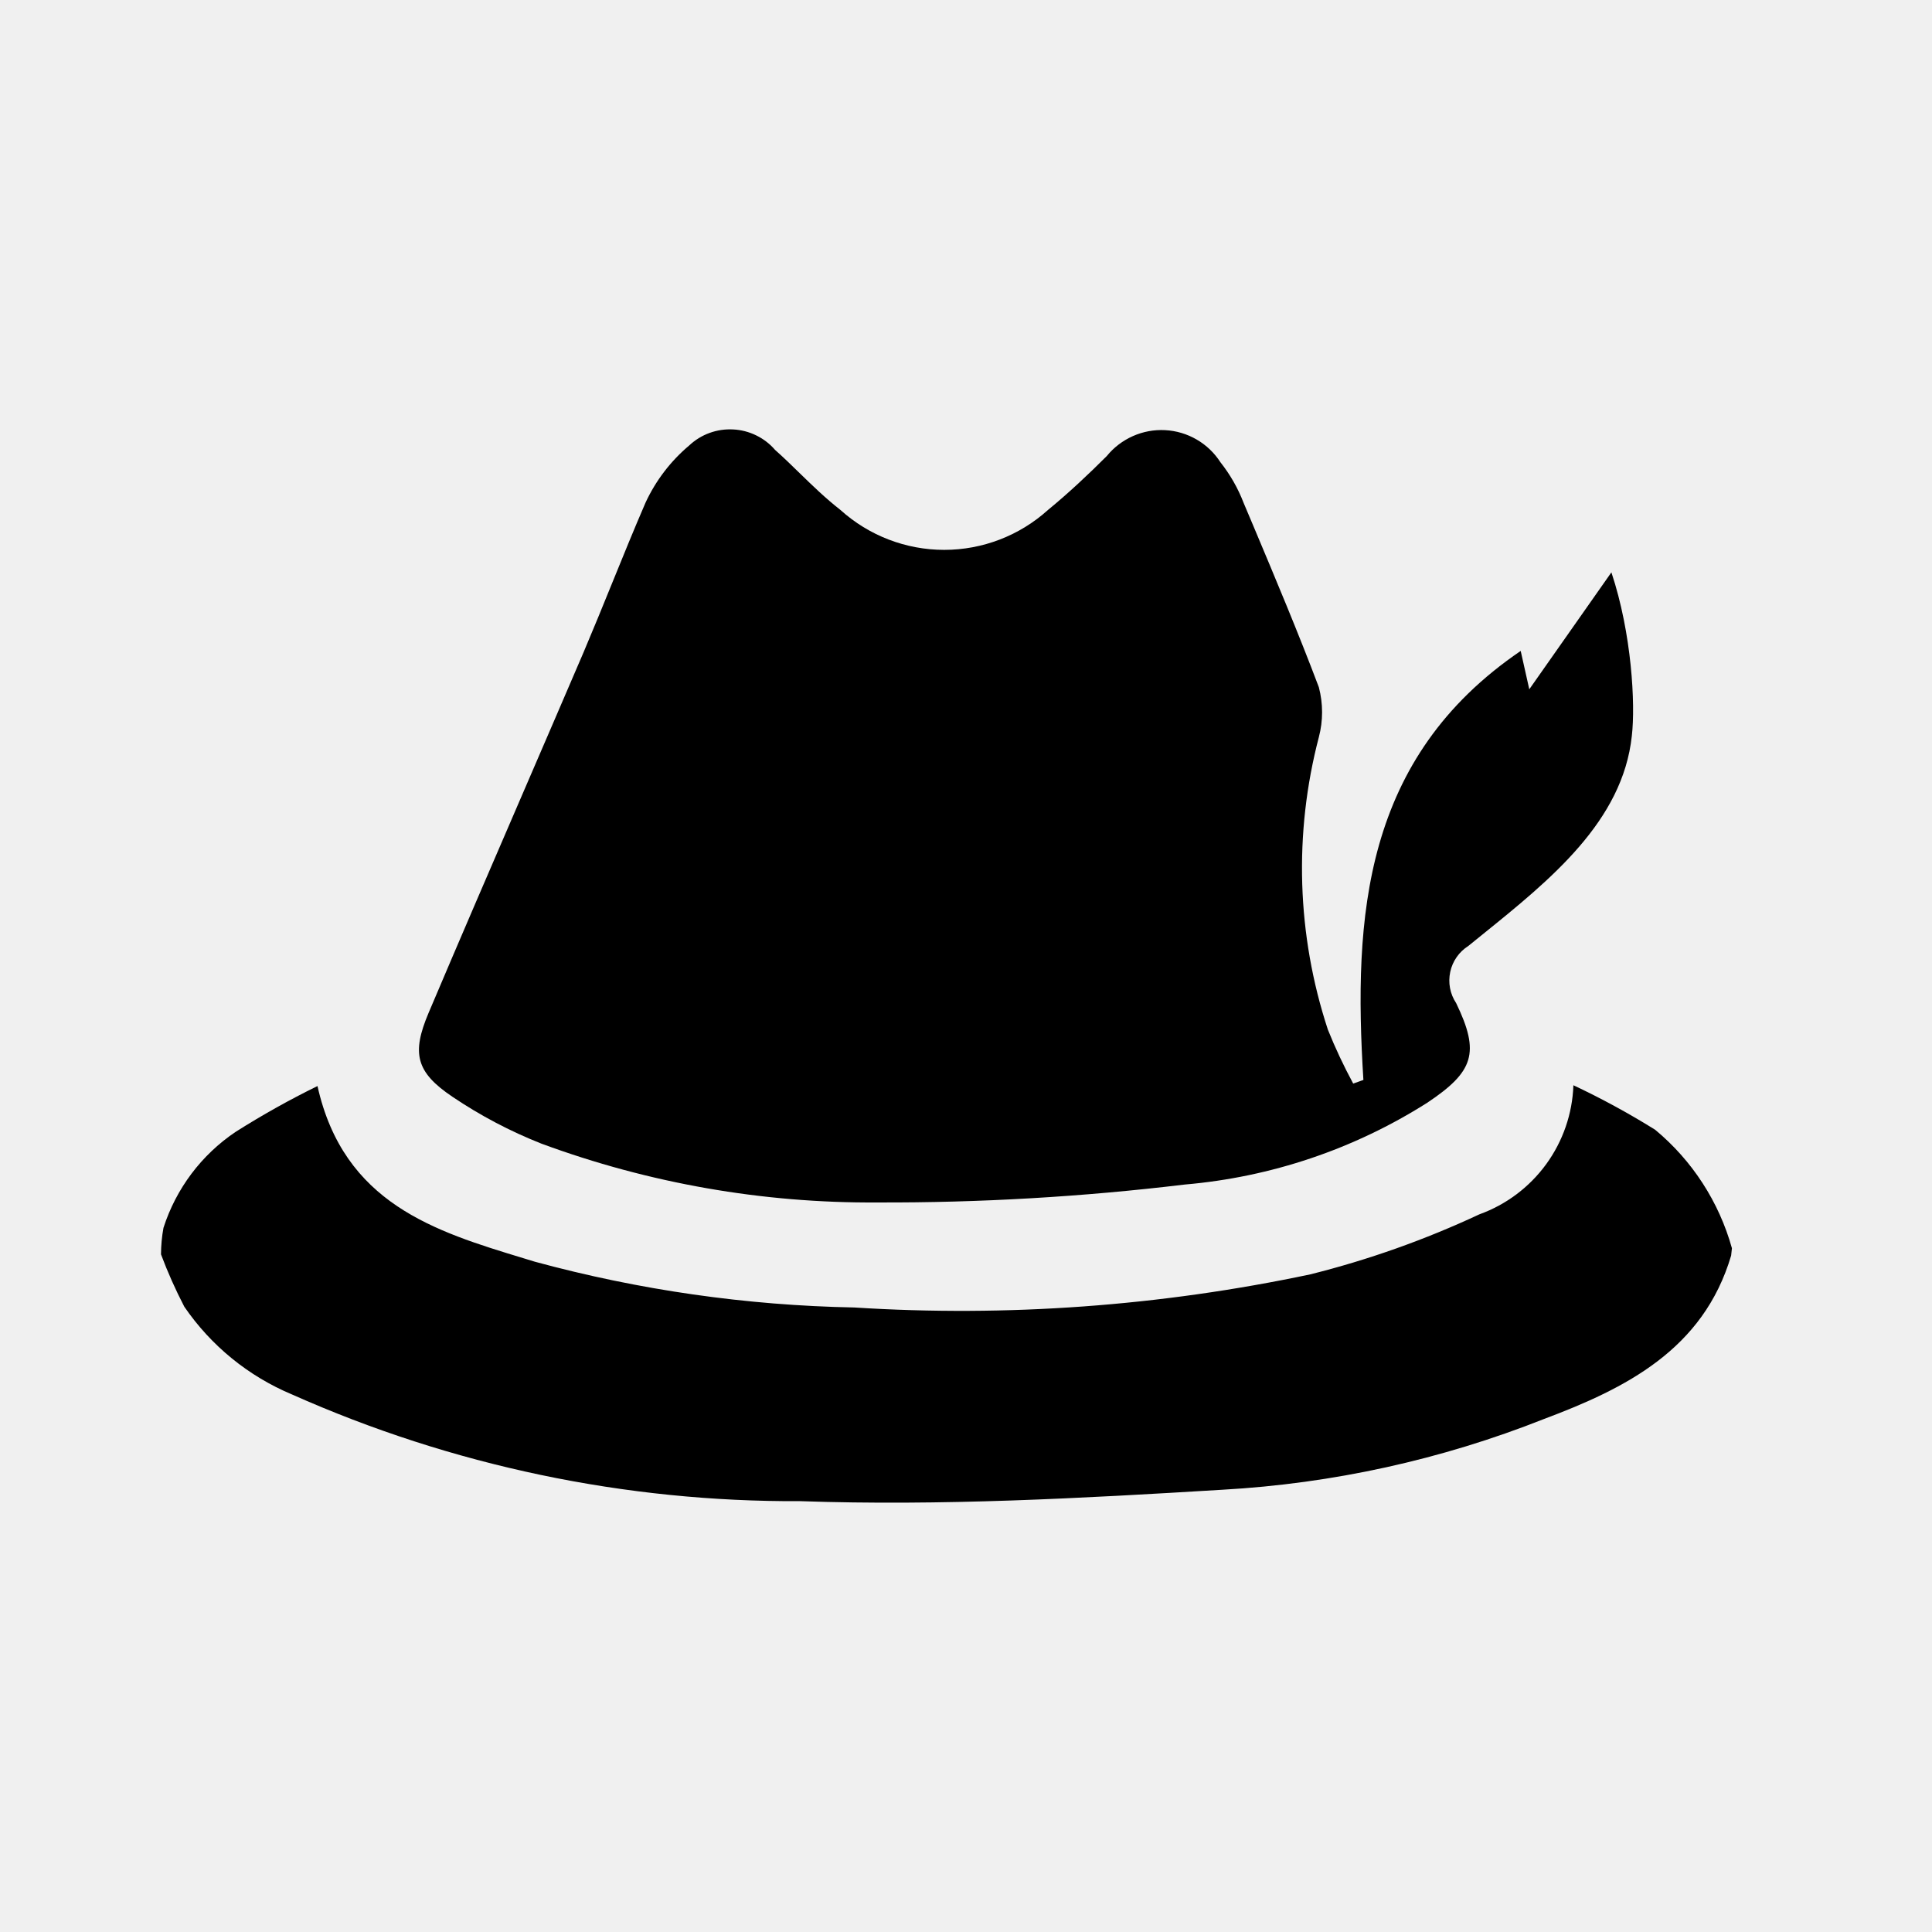
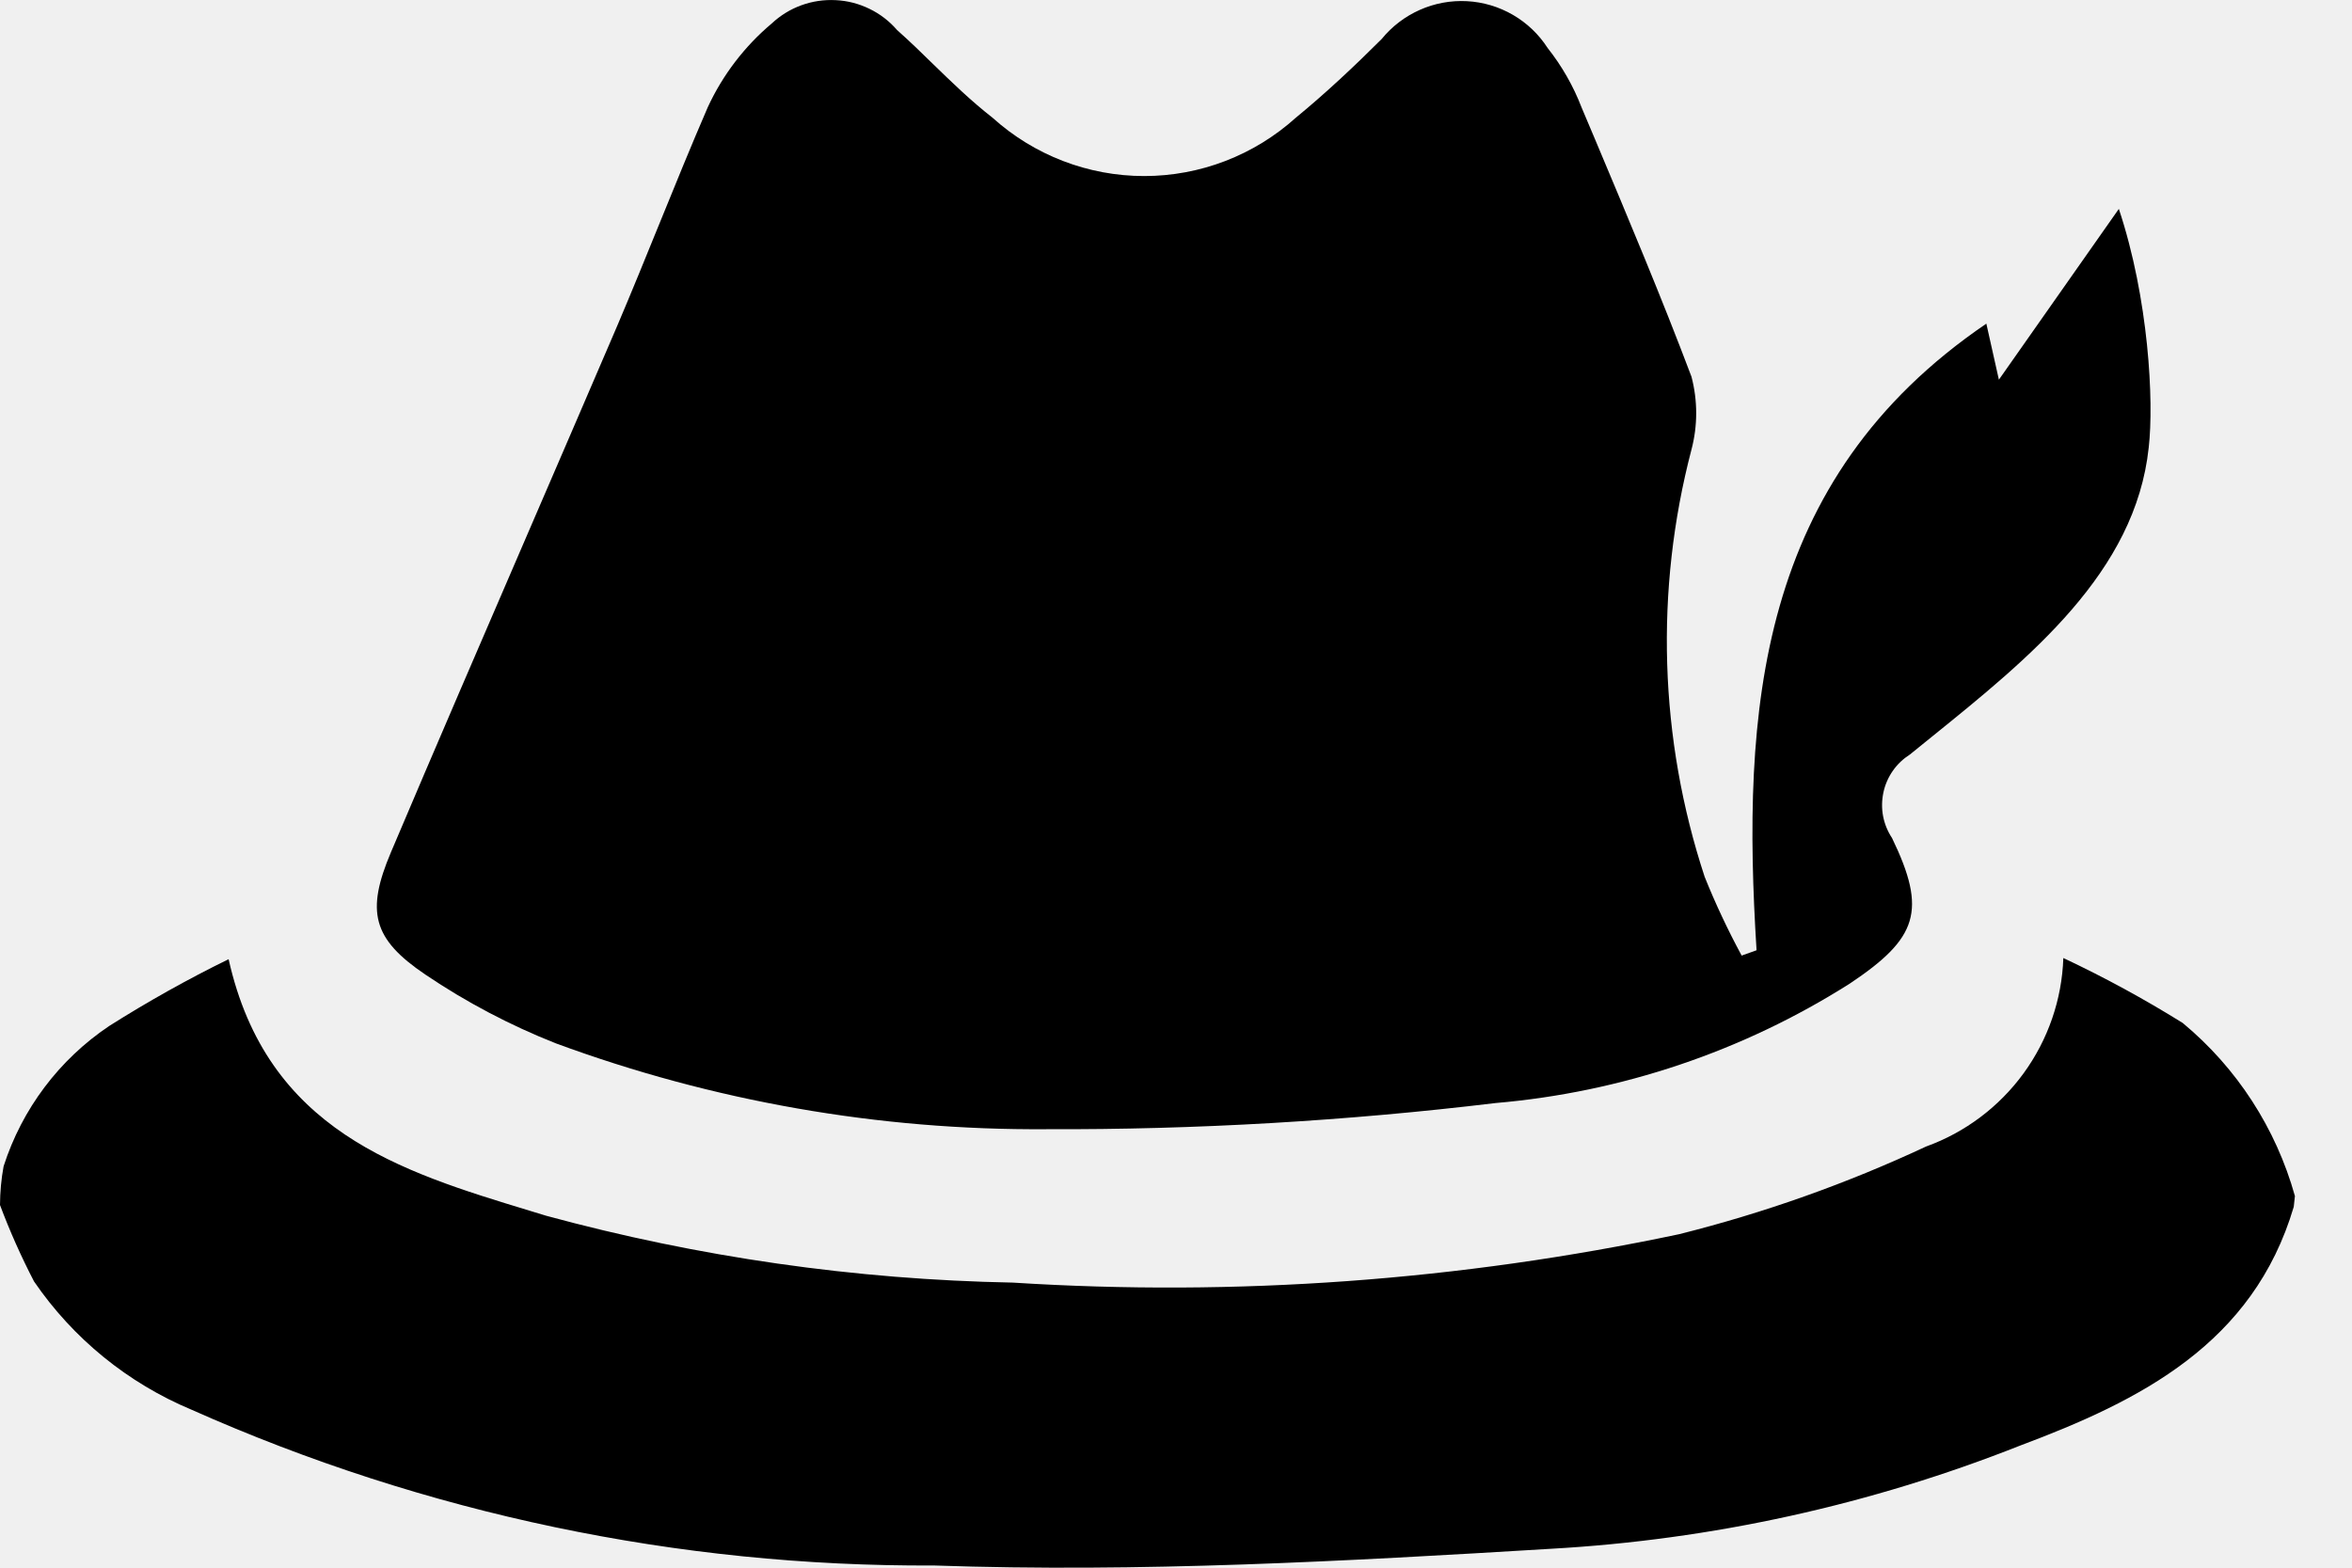
- <svg xmlns="http://www.w3.org/2000/svg" xmlns:xlink="http://www.w3.org/1999/xlink" width="36" height="36" viewBox="0 0 36 36" version="1.1">
-   <g id="Canvas" transform="translate(6037 1020)">
-     <clipPath id="clip-0" clip-rule="evenodd">
-       <path d="M -6037 -1020L -6001 -1020L -6001 -984L -6037 -984L -6037 -1020Z" fill="#FFFFFF" />
-     </clipPath>
-     <g id="hat" clip-path="url(#clip-0)">
-       <g id="hat">
-         <use xlink:href="#path0_fill" transform="translate(-6034 -1012)" />
-         <use xlink:href="#path1_fill" transform="translate(-6034 -1012)" />
-       </g>
+ <svg xmlns="http://www.w3.org/2000/svg" xmlns:xlink="http://www.w3.org/1999/xlink" width="30" height="20" viewBox="0 0 30 20" version="1.1">
+   <g id="Canvas" transform="translate(6676 1012)">
+     <g id="hat">
+       <use xlink:href="#path0_fill" transform="translate(-6676 -1012)" />
+       <use xlink:href="#path1_fill" transform="translate(-6676 -1012)" />
    </g>
  </g>
  <defs>
    <path id="path0_fill" d="M 25.336 4.129C 22.405 6.123 22.215 9.077 22.405 12.123L 22.215 12.191C 22.039 11.865 21.881 11.53 21.743 11.186C 21.163 9.423 21.105 7.53 21.575 5.735C 21.655 5.431 21.655 5.111 21.575 4.806C 21.194 3.796 20.771 2.791 20.349 1.787L 20.174 1.373C 20.069 1.099 19.922 0.842 19.74 0.612C 19.628 0.438 19.476 0.293 19.298 0.19C 19.119 0.086 18.918 0.026 18.711 0.015C 18.505 0.004 18.299 0.042 18.11 0.126C 17.921 0.21 17.754 0.337 17.624 0.497C 17.289 0.832 16.909 1.19 16.528 1.502C 15.997 1.981 15.309 2.246 14.594 2.246C 13.88 2.246 13.191 1.981 12.66 1.502C 12.38 1.283 12.141 1.05 11.902 0.818C 11.752 0.671 11.602 0.525 11.442 0.383C 11.345 0.27 11.225 0.178 11.091 0.113C 10.956 0.047 10.81 0.009 10.661 0.002C 10.511 -0.006 10.362 0.016 10.222 0.067C 10.081 0.118 9.953 0.197 9.843 0.3C 9.497 0.591 9.219 0.955 9.029 1.365C 8.817 1.855 8.613 2.356 8.409 2.858C 8.233 3.292 8.055 3.728 7.872 4.159C 7.498 5.031 7.122 5.902 6.746 6.773C 6.157 8.138 5.567 9.503 4.986 10.874C 4.667 11.628 4.75 11.978 5.428 12.435C 5.948 12.786 6.504 13.079 7.088 13.31C 9.091 14.049 11.211 14.421 13.345 14.406C 15.261 14.413 17.176 14.301 19.078 14.072C 20.683 13.934 22.232 13.412 23.593 12.549C 24.461 11.97 24.582 11.62 24.133 10.691C 24.077 10.607 24.038 10.512 24.019 10.412C 24 10.312 24.002 10.21 24.023 10.11C 24.044 10.011 24.085 9.917 24.143 9.834C 24.201 9.75 24.276 9.68 24.362 9.625L 24.63 9.408C 25.891 8.39 27.238 7.302 27.407 5.71C 27.475 5.124 27.407 3.807 27.026 2.665L 25.496 4.844L 25.336 4.129Z" />
    <path id="path1_fill" d="M 25.77 18.441C 27.293 17.87 28.739 17.147 29.257 15.396L 29.272 15.259C 29.031 14.395 28.532 13.624 27.841 13.051C 27.35 12.745 26.841 12.468 26.318 12.222C 26.3 12.752 26.123 13.264 25.811 13.693C 25.499 14.121 25.066 14.447 24.567 14.627C 23.555 15.1 22.499 15.475 21.415 15.746C 18.624 16.336 15.766 16.544 12.919 16.363C 10.907 16.325 8.908 16.038 6.966 15.51L 6.753 15.445C 5.104 14.944 3.405 14.426 2.916 12.237C 2.393 12.493 1.885 12.778 1.393 13.089C 0.755 13.517 0.281 14.147 0.046 14.879C 0.016 15.042 0.001 15.207 0 15.373C 0.125 15.707 0.27 16.032 0.434 16.348C 0.932 17.076 1.63 17.645 2.444 17.985C 5.424 19.312 8.652 19.989 11.914 19.972C 14.533 20.063 17.16 19.918 19.779 19.759C 21.834 19.644 23.857 19.199 25.77 18.441Z" />
  </defs>
</svg>
